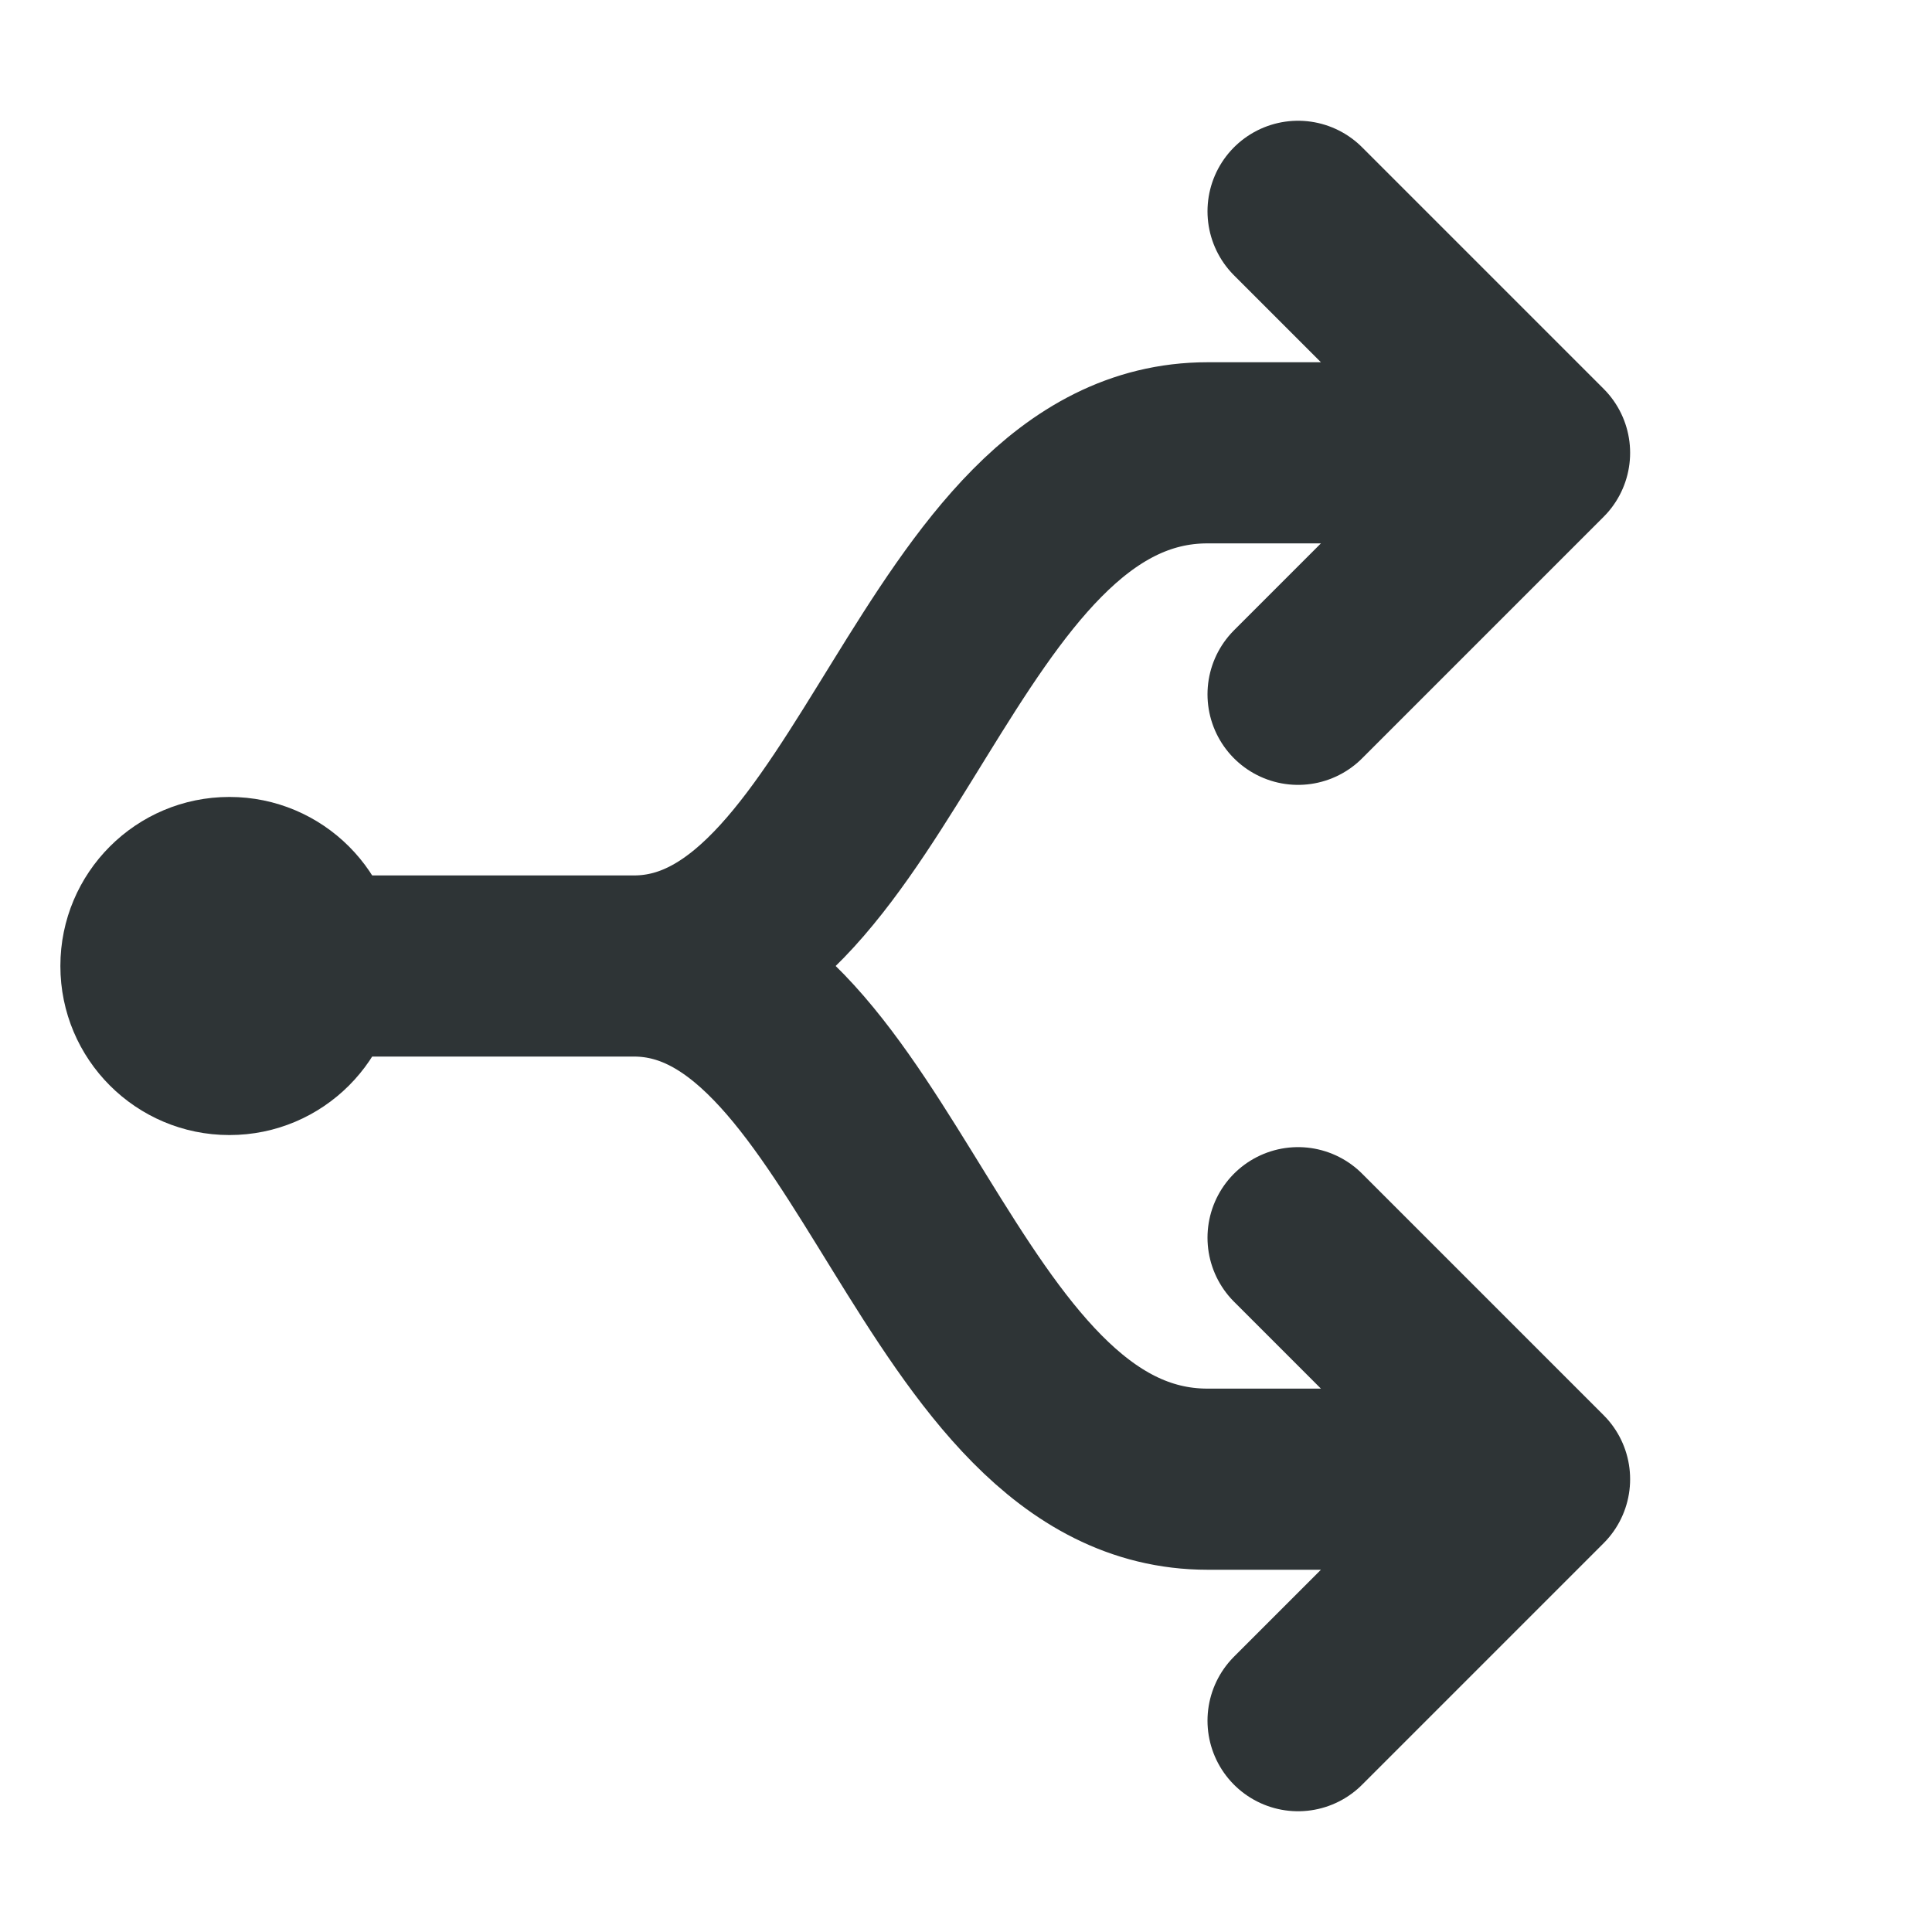
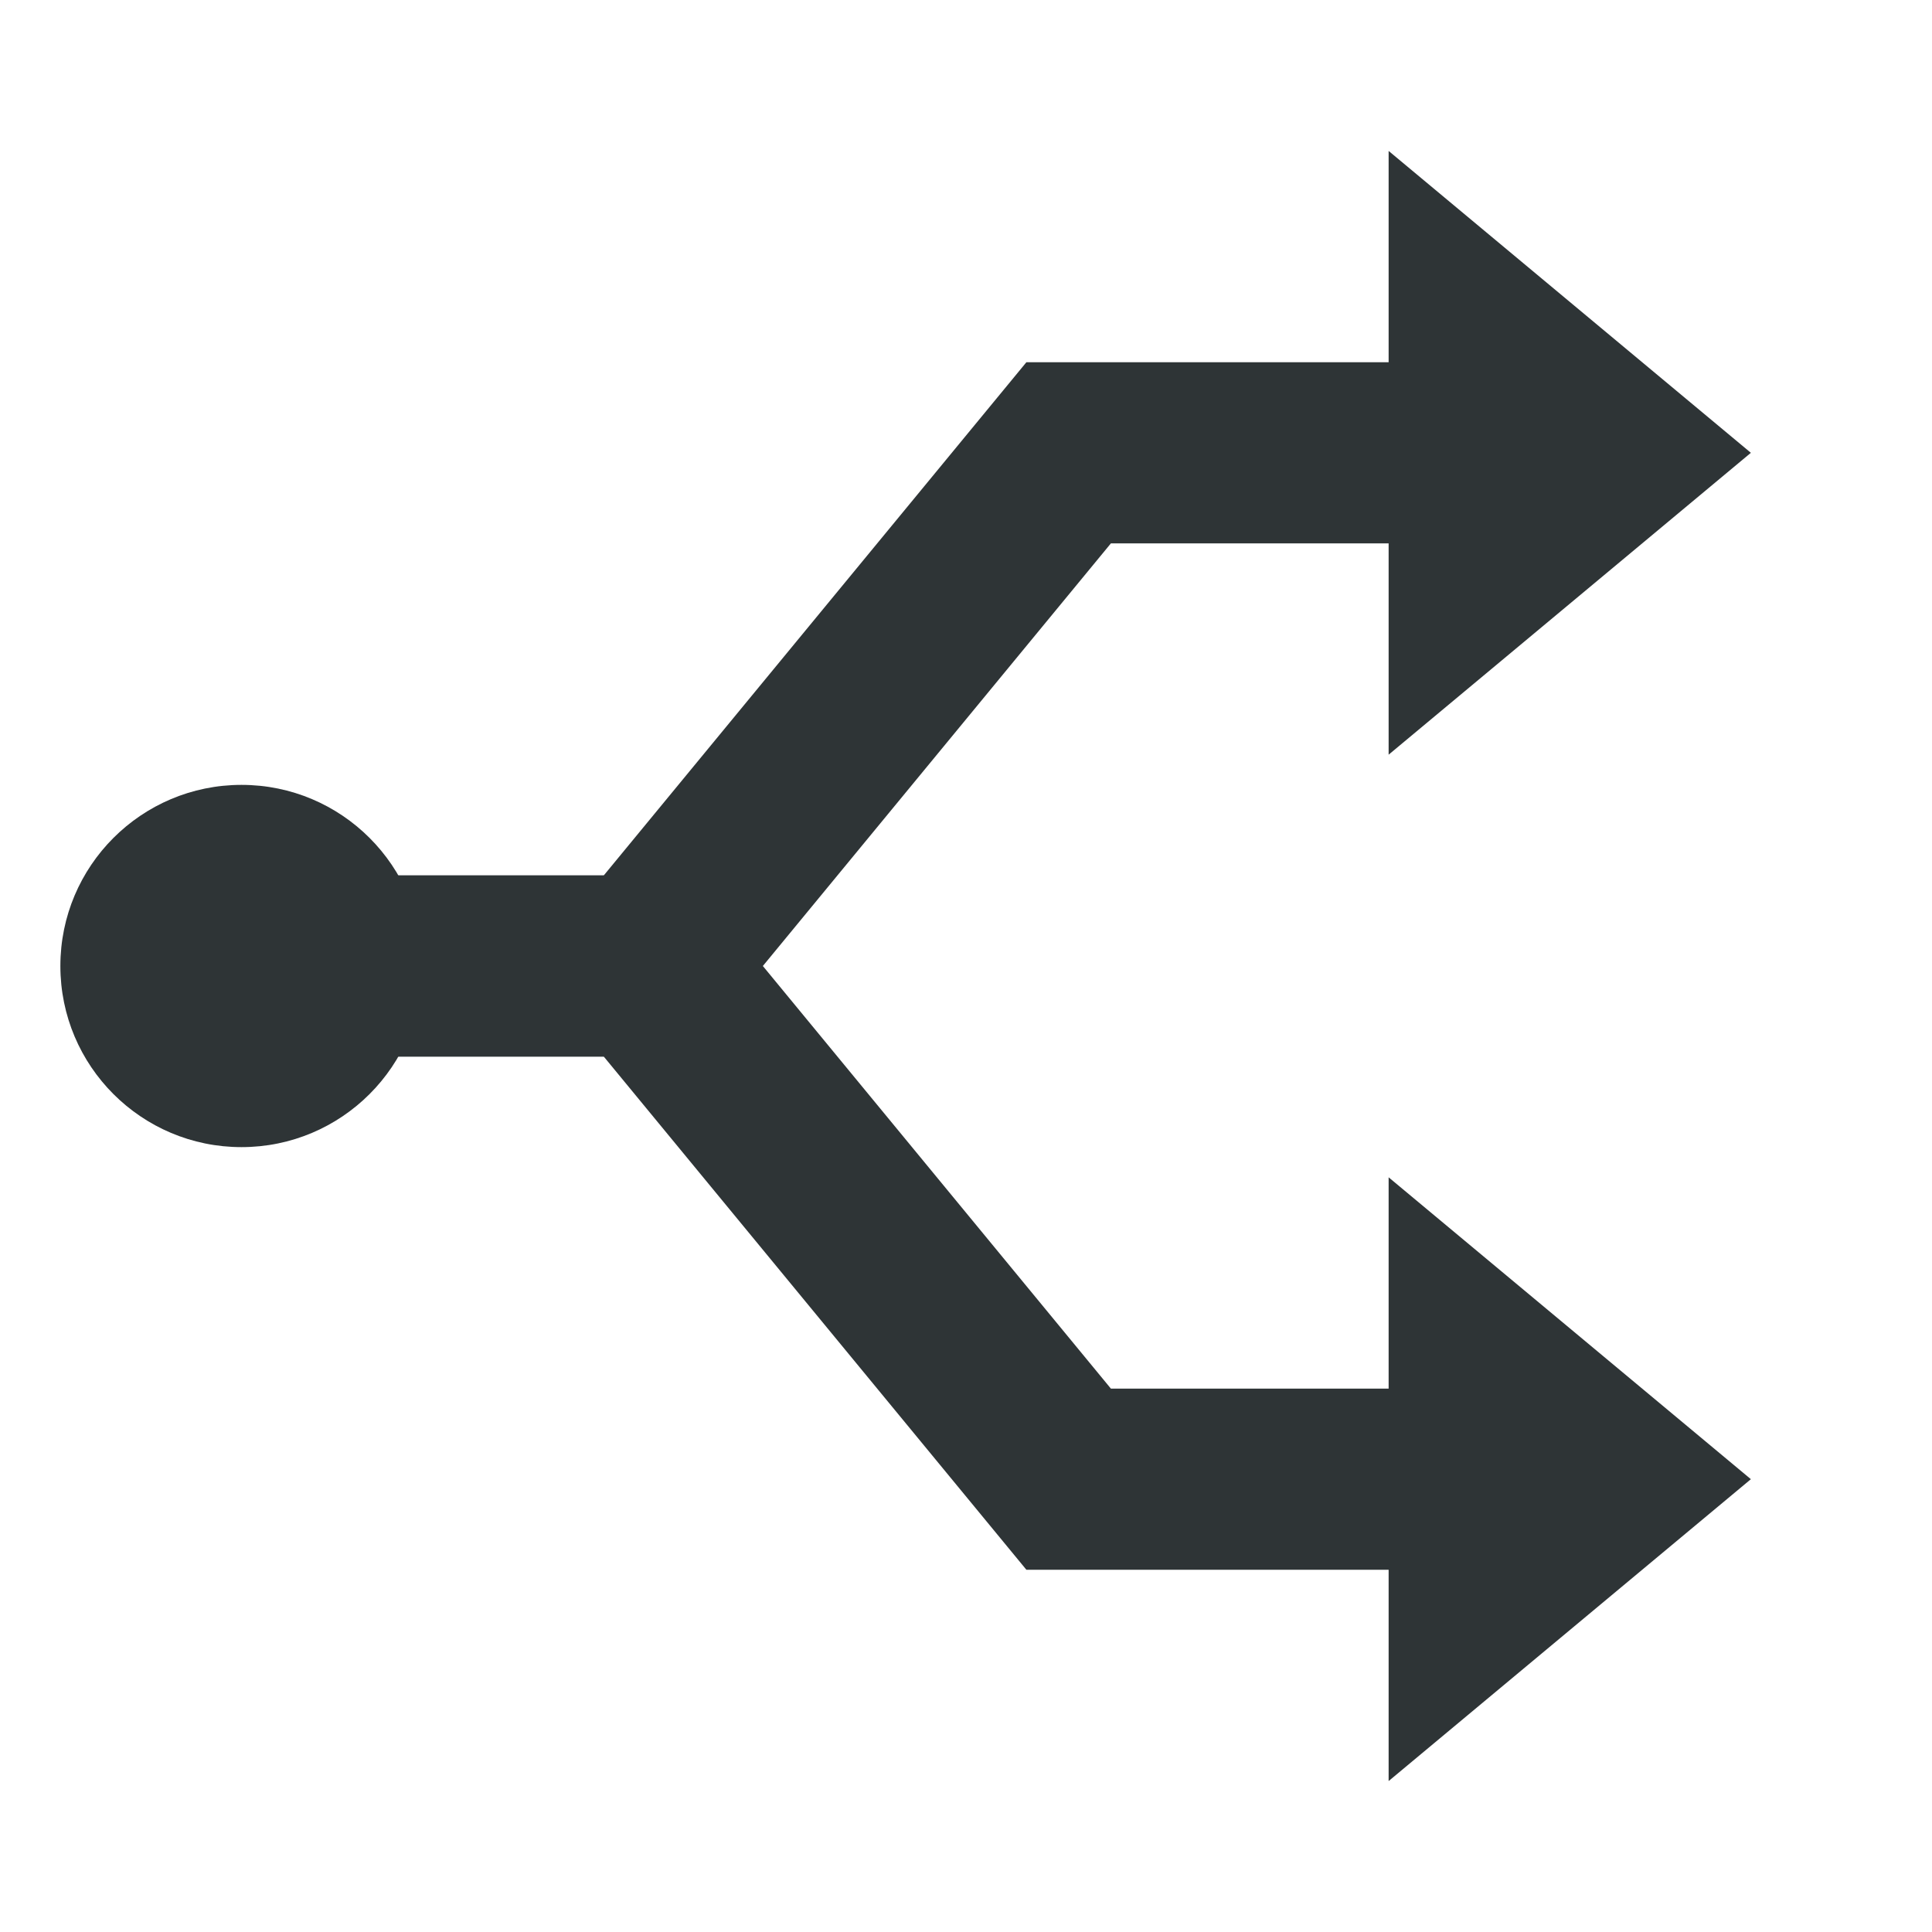
<svg xmlns="http://www.w3.org/2000/svg" width="16" height="16" viewBox="0 0 16 16">
-   <path fill="none" stroke="#2e3436" stroke-width="1.5" stroke-linecap="round" stroke-linejoin="round" d="M1.75 8h3.5c2 0 2.5-4.25 4.75-4.25h2M5.25 8c2 0 2.5 4.25 4.75 4.25h2M10.75 1.75l2 2-2 2M10.75 10.25l2 2-2 2" />
-   <circle cx="1.9" cy="8" r="1.4" fill="#2e3436" />
+   <path fill="#2e3436" d="M2 7.25h3L8.5 3H12v1.5H9.2L5.7 8.75H2z" />
+   <path fill="#2e3436" d="M2 8.75h3L8.5 13H12v-1.5H9.2L5.7 7.25H2z" />
+   <path fill="#2e3436" d="M11.5 1.25l3 2.5-3 2.5zM11.5 9.75l3 2.5-3 2.5z" />
+   <path fill="#2e3436" d="M.5 8a1.5 1.5 0 1 0 3 0a1.5 1.5 0 1 0-3 0z" />
</svg>
